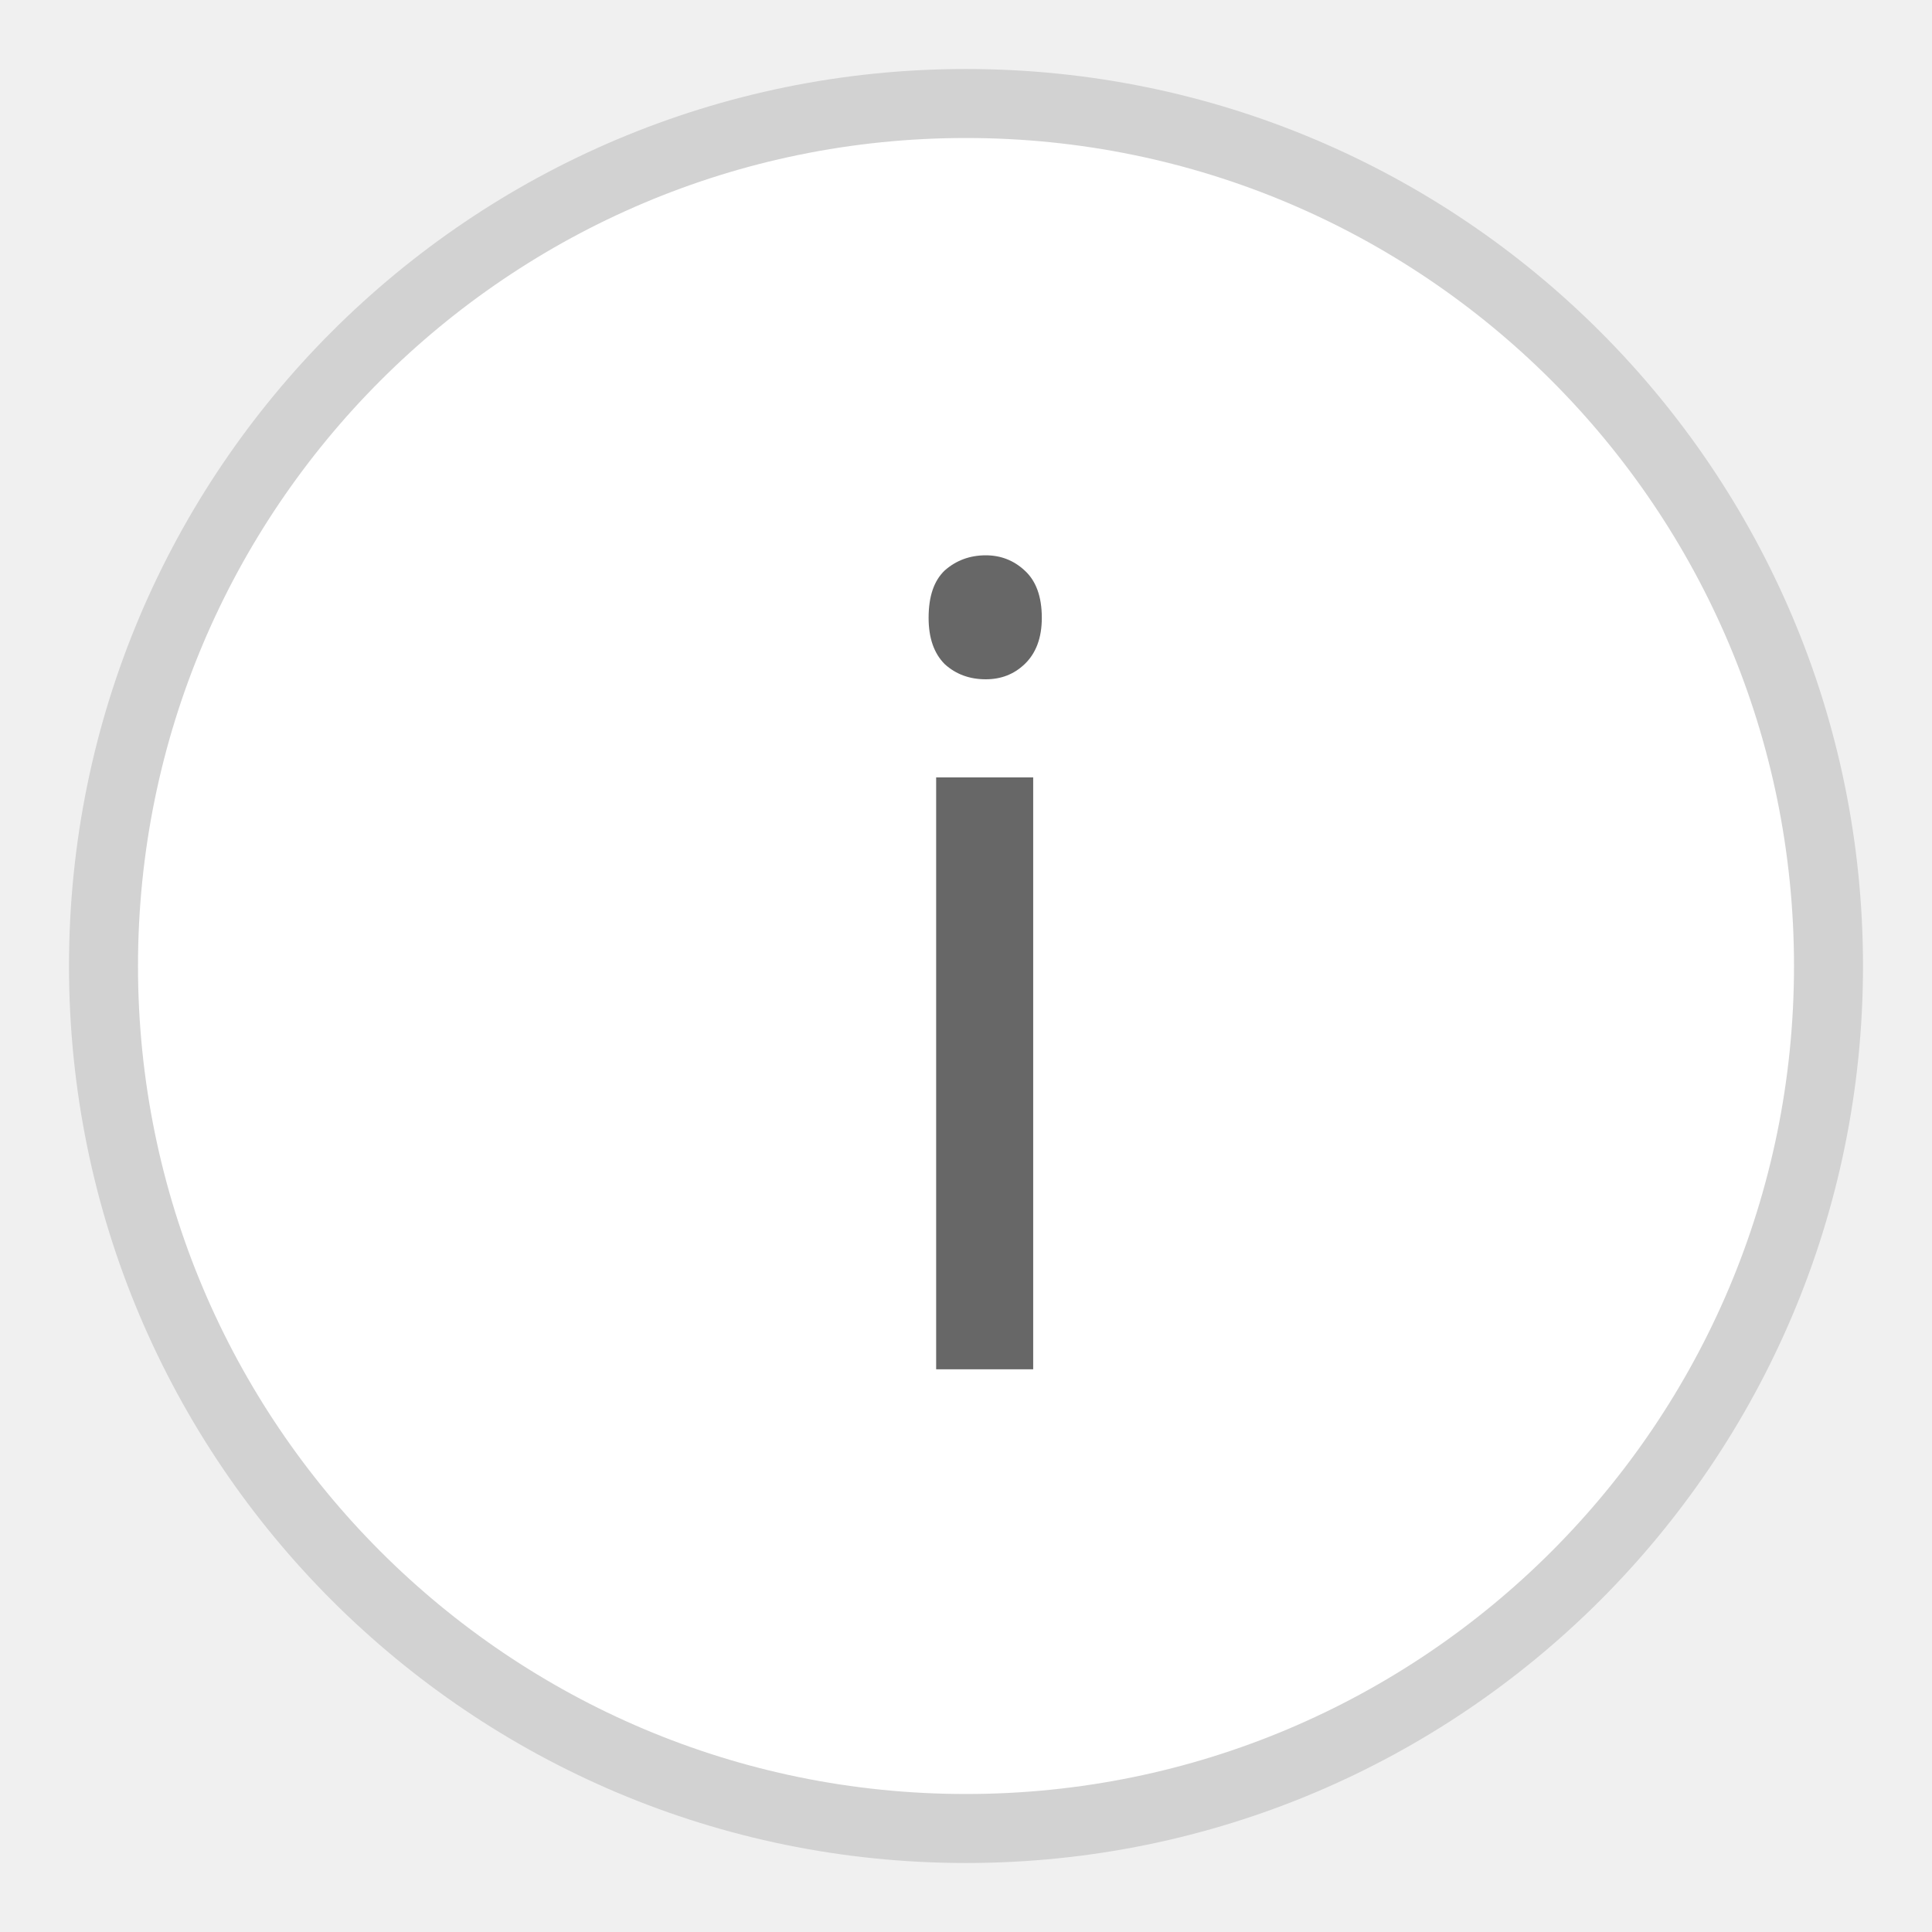
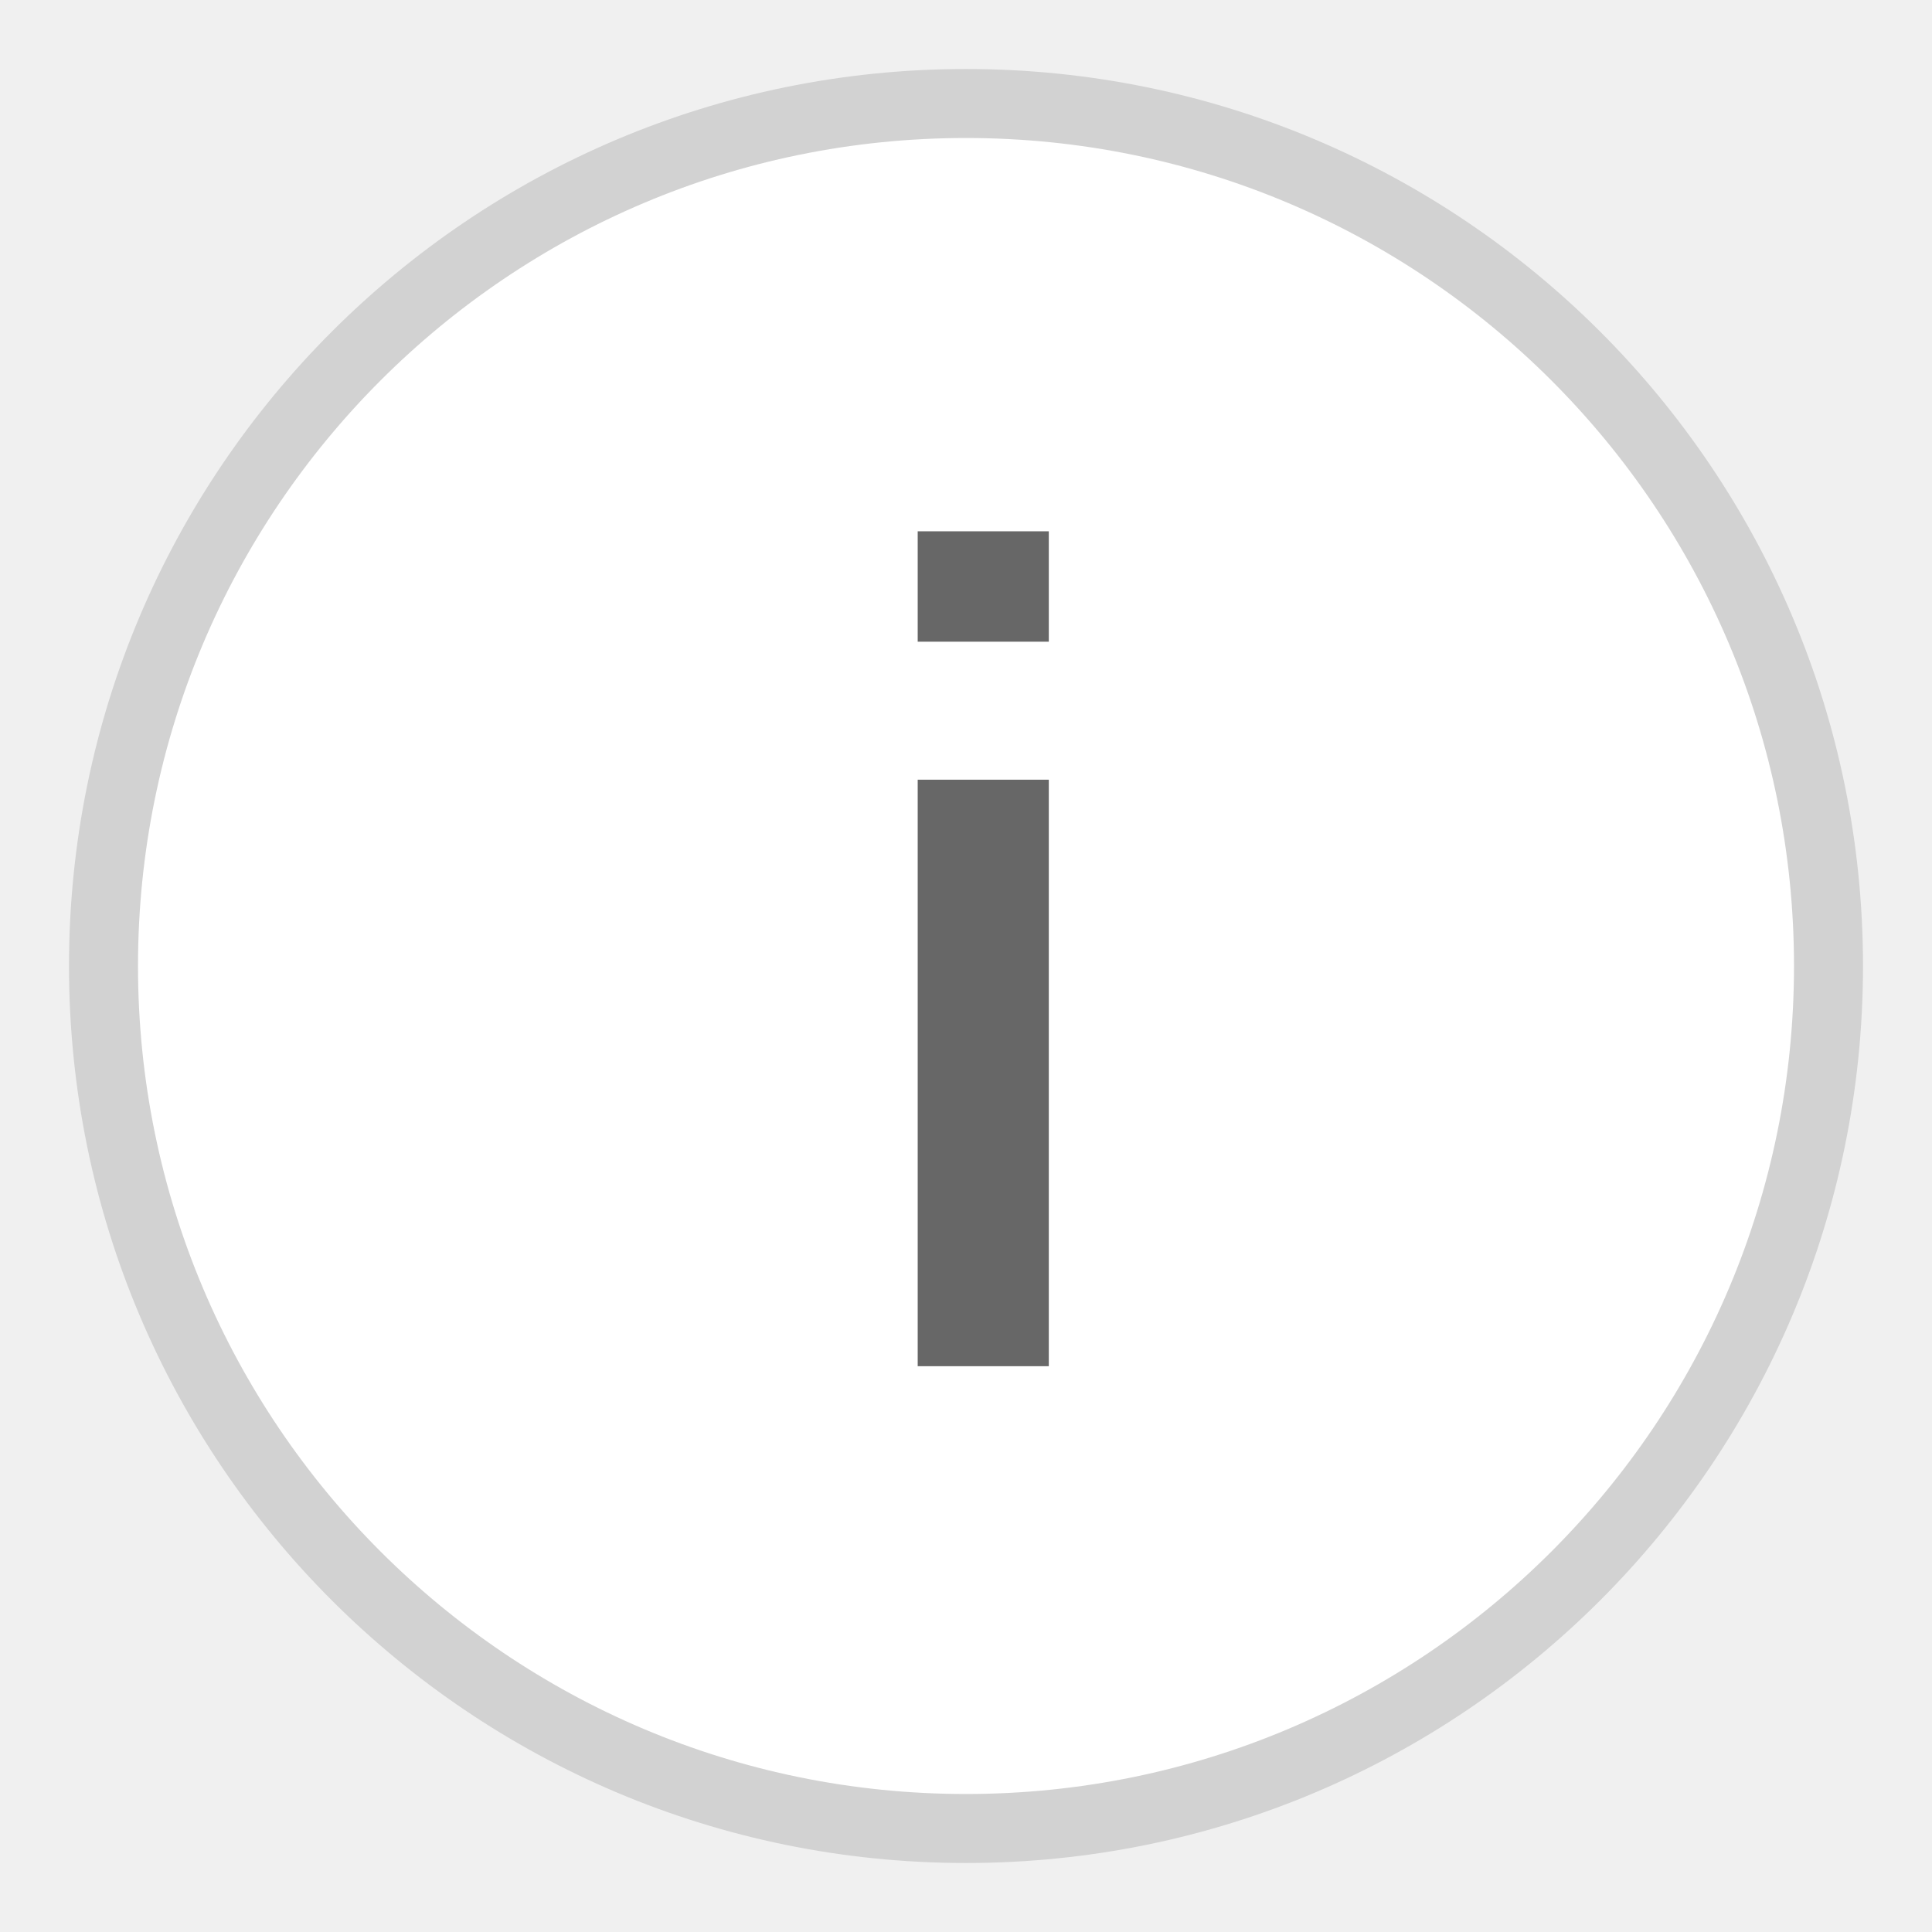
<svg xmlns="http://www.w3.org/2000/svg" version="1.1" id="Ebene_1" x="0px" y="0px" viewBox="0 0 28 28" style="enable-background:new 0 0 28 28;" xml:space="preserve">
  <style type="text/css">
	.st0{fill:#FFFFFF;stroke:#D2D2D2;stroke-miterlimit:10;}
- 	.st1{fill:#676767;}
- 	.st2{font-family:'Roboto-Medium';}
- 	.st3{font-size:16px;}
+ 	.st1{enable-background:new    ;}
+ 	.st2{fill:#676767;}
</style>
  <g>
    <circle class="st0" cx="14" cy="14" r="12.5" />
-     <text transform="matrix(1 0 0 1 12.2081 19.8448)" class="st1 st2 st3">i</text>
+     <g class="st1">
+       <path class="st2" d="M15.2,9.3h-1.9V7.7h1.9V9.3z M15.2,19.8h-1.9v-8.5h1.9V19.8z" />
+     </g>
  </g>
</svg>
